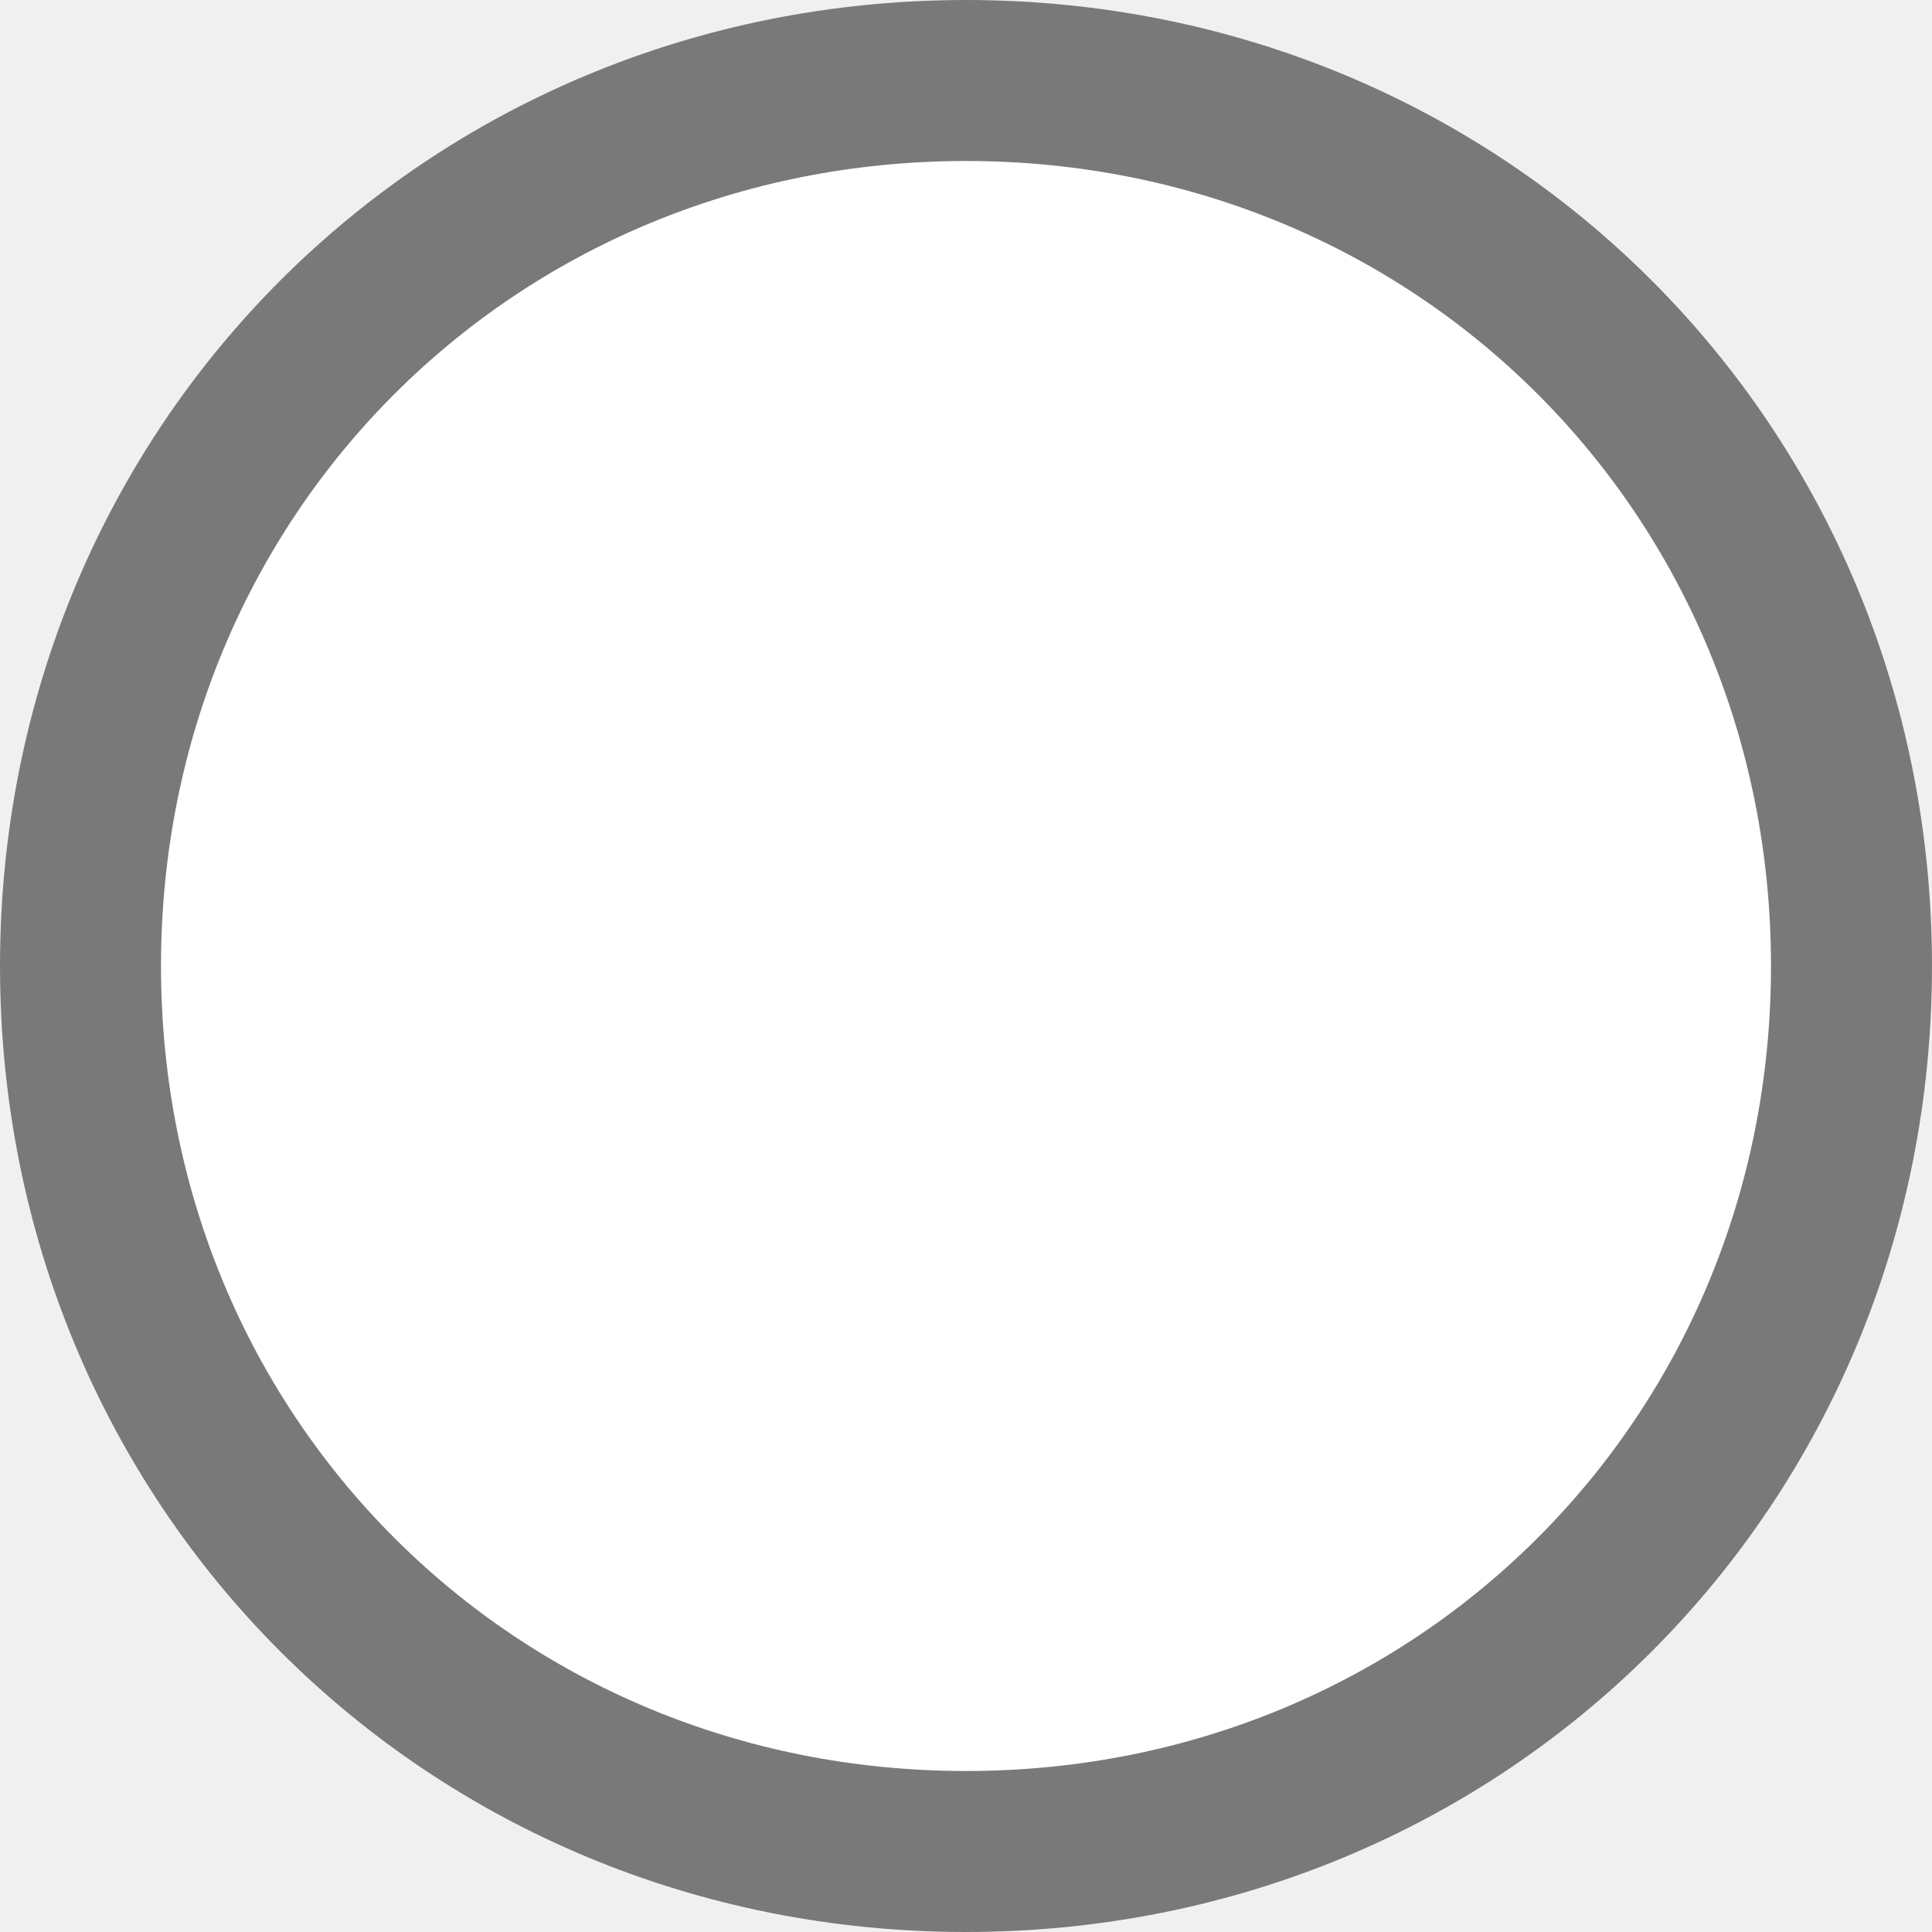
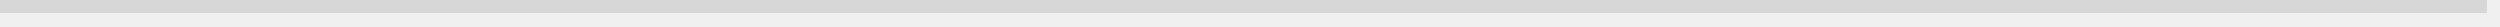
- <svg xmlns="http://www.w3.org/2000/svg" version="1.1" width="12px" height="12px" viewBox="19 747  12 12">
-   <path d="M 25 747  C 28.36 747  31 749.64  31 753  C 31 756.36  28.36 759  25 759  C 21.64 759  19 756.36  19 753  C 19 749.64  21.64 747  25 747  Z " fill-rule="nonzero" fill="#ffffff" stroke="none" />
-   <path d="M 25 747.5  C 28.08 747.5  30.5 749.92  30.5 753  C 30.5 756.08  28.08 758.5  25 758.5  C 21.92 758.5  19.5 756.08  19.5 753  C 19.5 749.92  21.92 747.5  25 747.5  Z " stroke-width="1" stroke="#797979" fill="none" />
+ <svg xmlns="http://www.w3.org/2000/svg" version="1.1" width="192px" height="2px">
+   <g transform="matrix(1 0 0 1 -20 -1416 )">
+     <path d="M 20 1416.5  L 211 1416.5  " stroke-width="1" stroke="#d7d7d7" fill="none" />
+   </g>
</svg>
